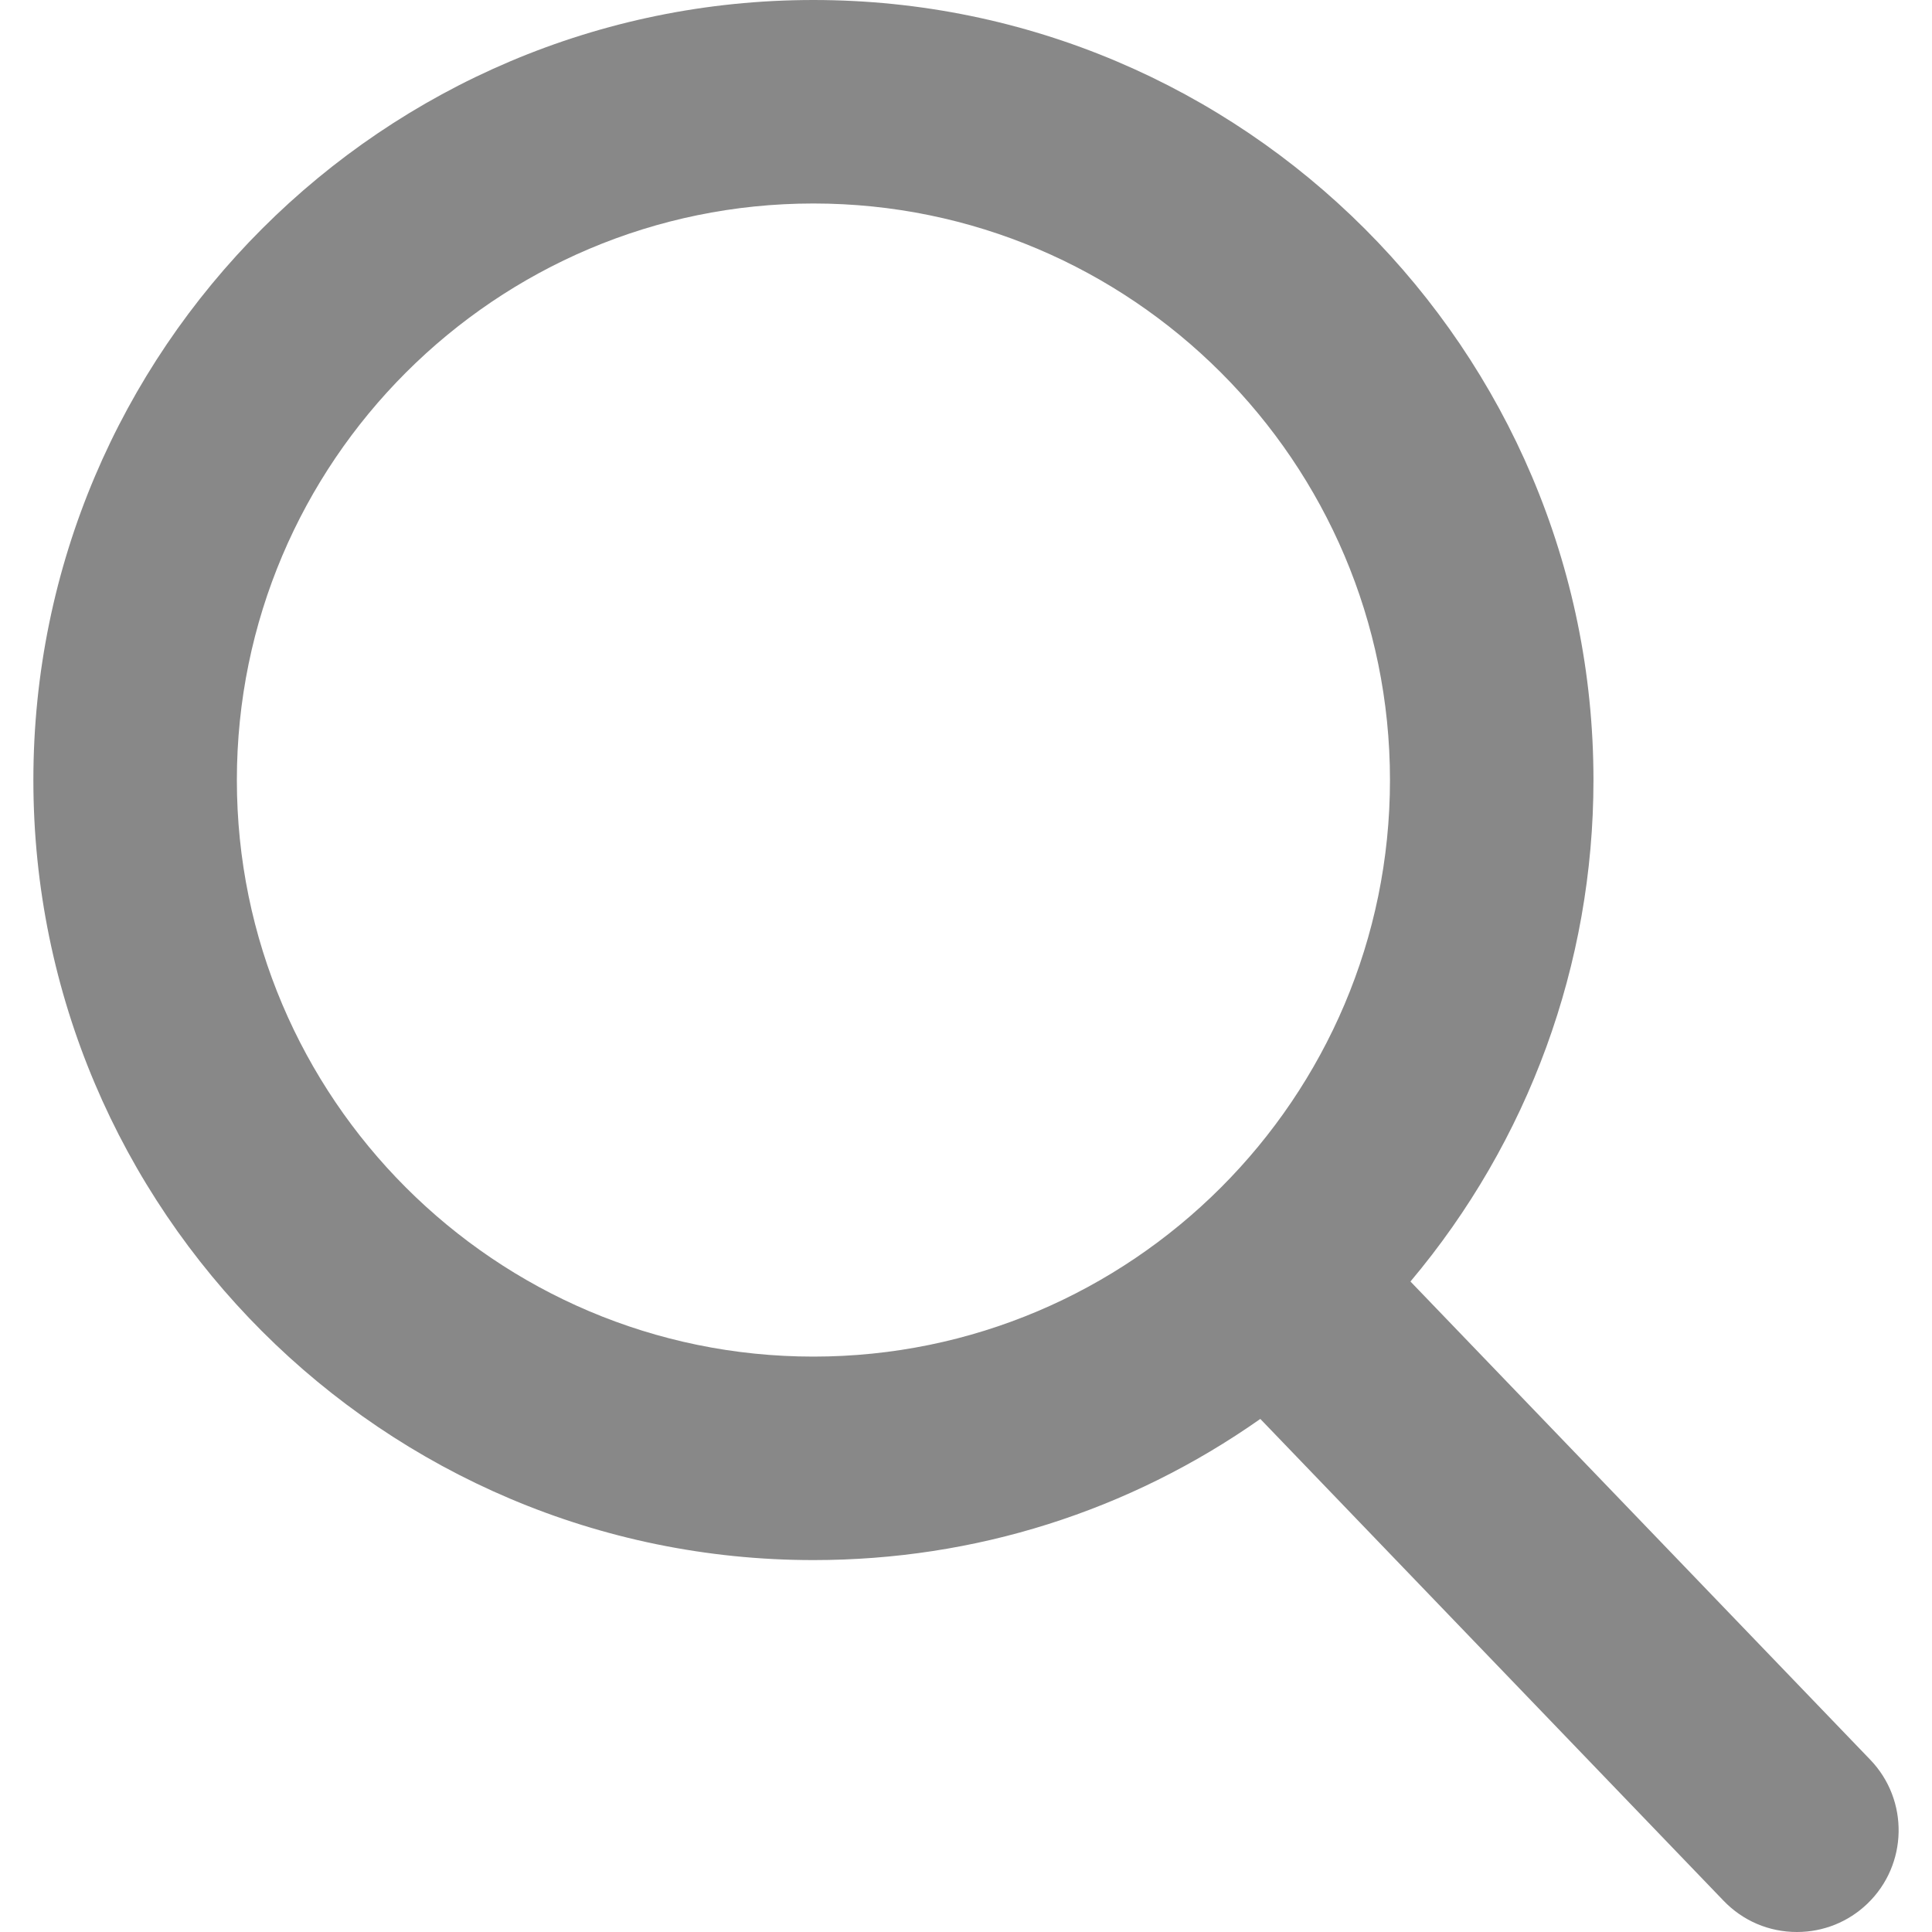
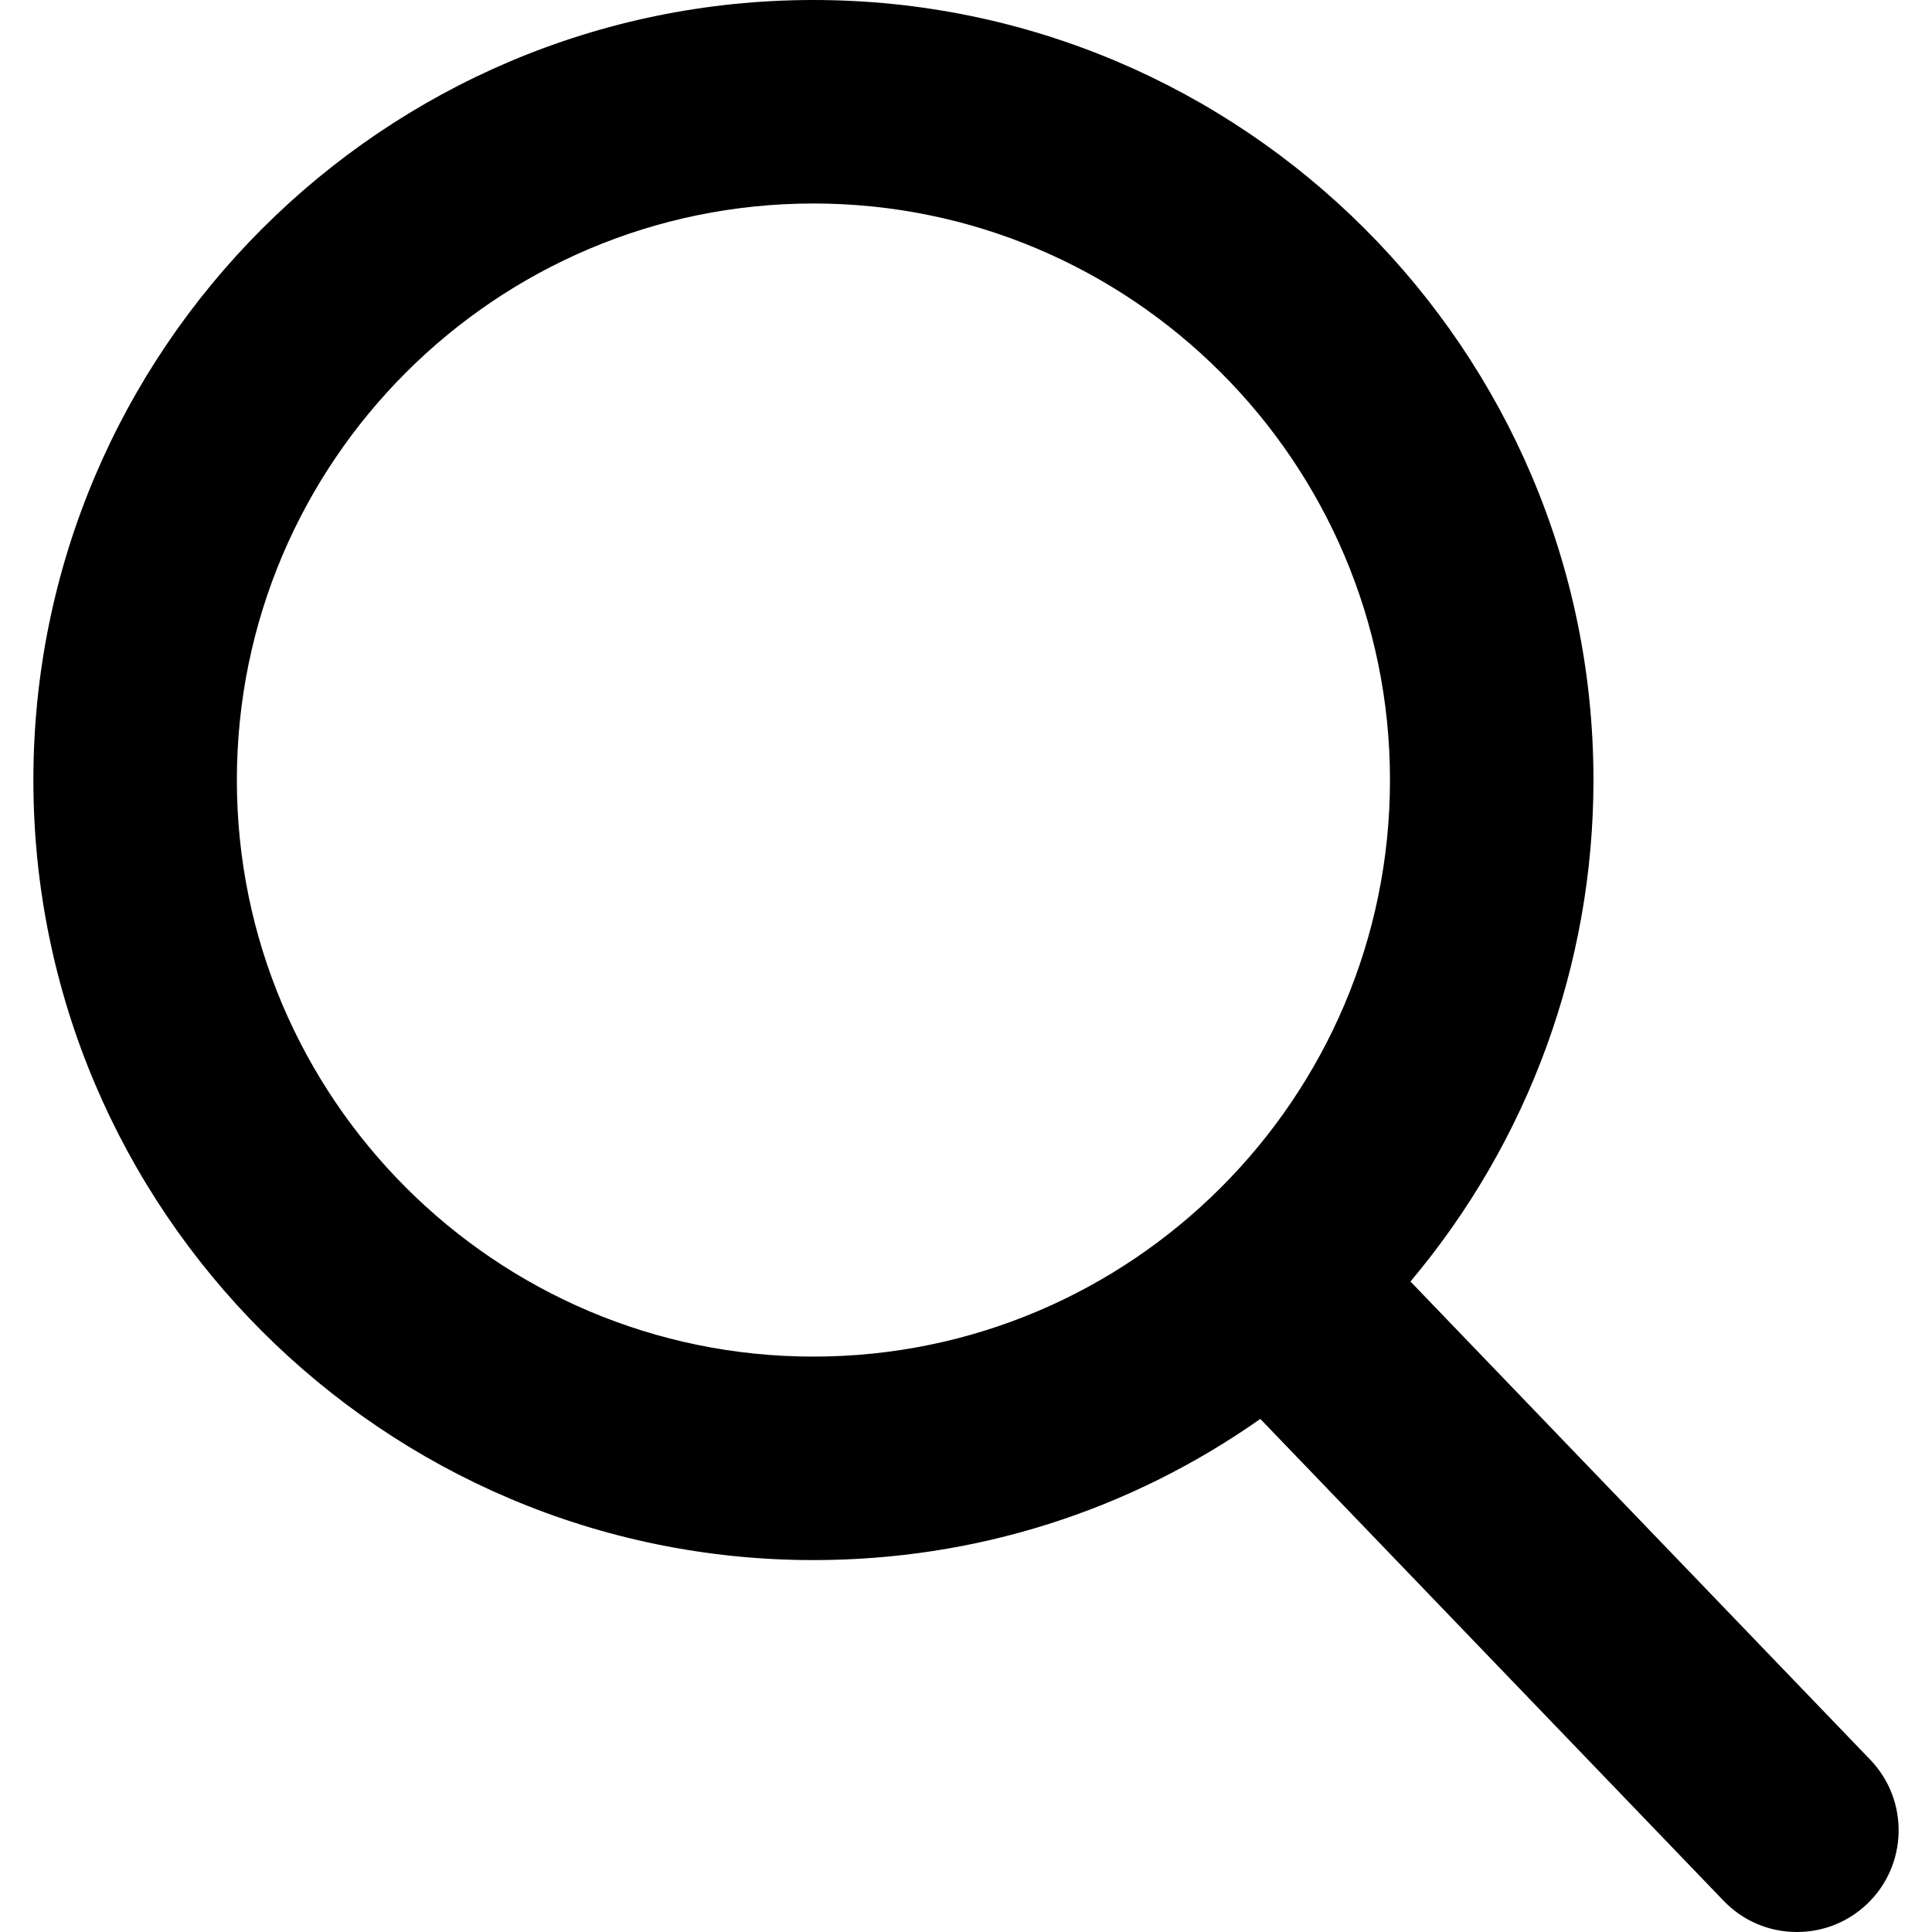
<svg xmlns="http://www.w3.org/2000/svg" version="1.1" x="0px" y="0px" viewBox="0 0 56.966 56.966" style="enable-background:new 0 0 56.966 56.966;" xml:space="preserve">
-   <path fill="#888888" d="M55.146,51.887L41.588,37.786c3.486-4.144,5.396-9.358,5.396-14.786c0-12.682-10.318-23-23-23s-23,10.318-23,23  s10.318,23,23,23c4.761,0,9.298-1.436,13.177-4.162l13.661,14.208c0.571,0.593,1.339,0.92,2.162,0.92  c0.779,0,1.518-0.297,2.079-0.837C56.255,54.982,56.293,53.08,55.146,51.887z M23.984,6c9.374,0,17,7.626,17,17s-7.626,17-17,17  s-17-7.626-17-17S14.61,6,23.984,6z" />
+   <path fill="currentColor" d="M55.146,51.887L41.588,37.786c3.486-4.144,5.396-9.358,5.396-14.786c0-12.682-10.318-23-23-23s-23,10.318-23,23  s10.318,23,23,23c4.761,0,9.298-1.436,13.177-4.162l13.661,14.208c0.571,0.593,1.339,0.92,2.162,0.92  c0.779,0,1.518-0.297,2.079-0.837C56.255,54.982,56.293,53.08,55.146,51.887z M23.984,6c9.374,0,17,7.626,17,17s-7.626,17-17,17  s-17-7.626-17-17S14.61,6,23.984,6z" />
</svg>
